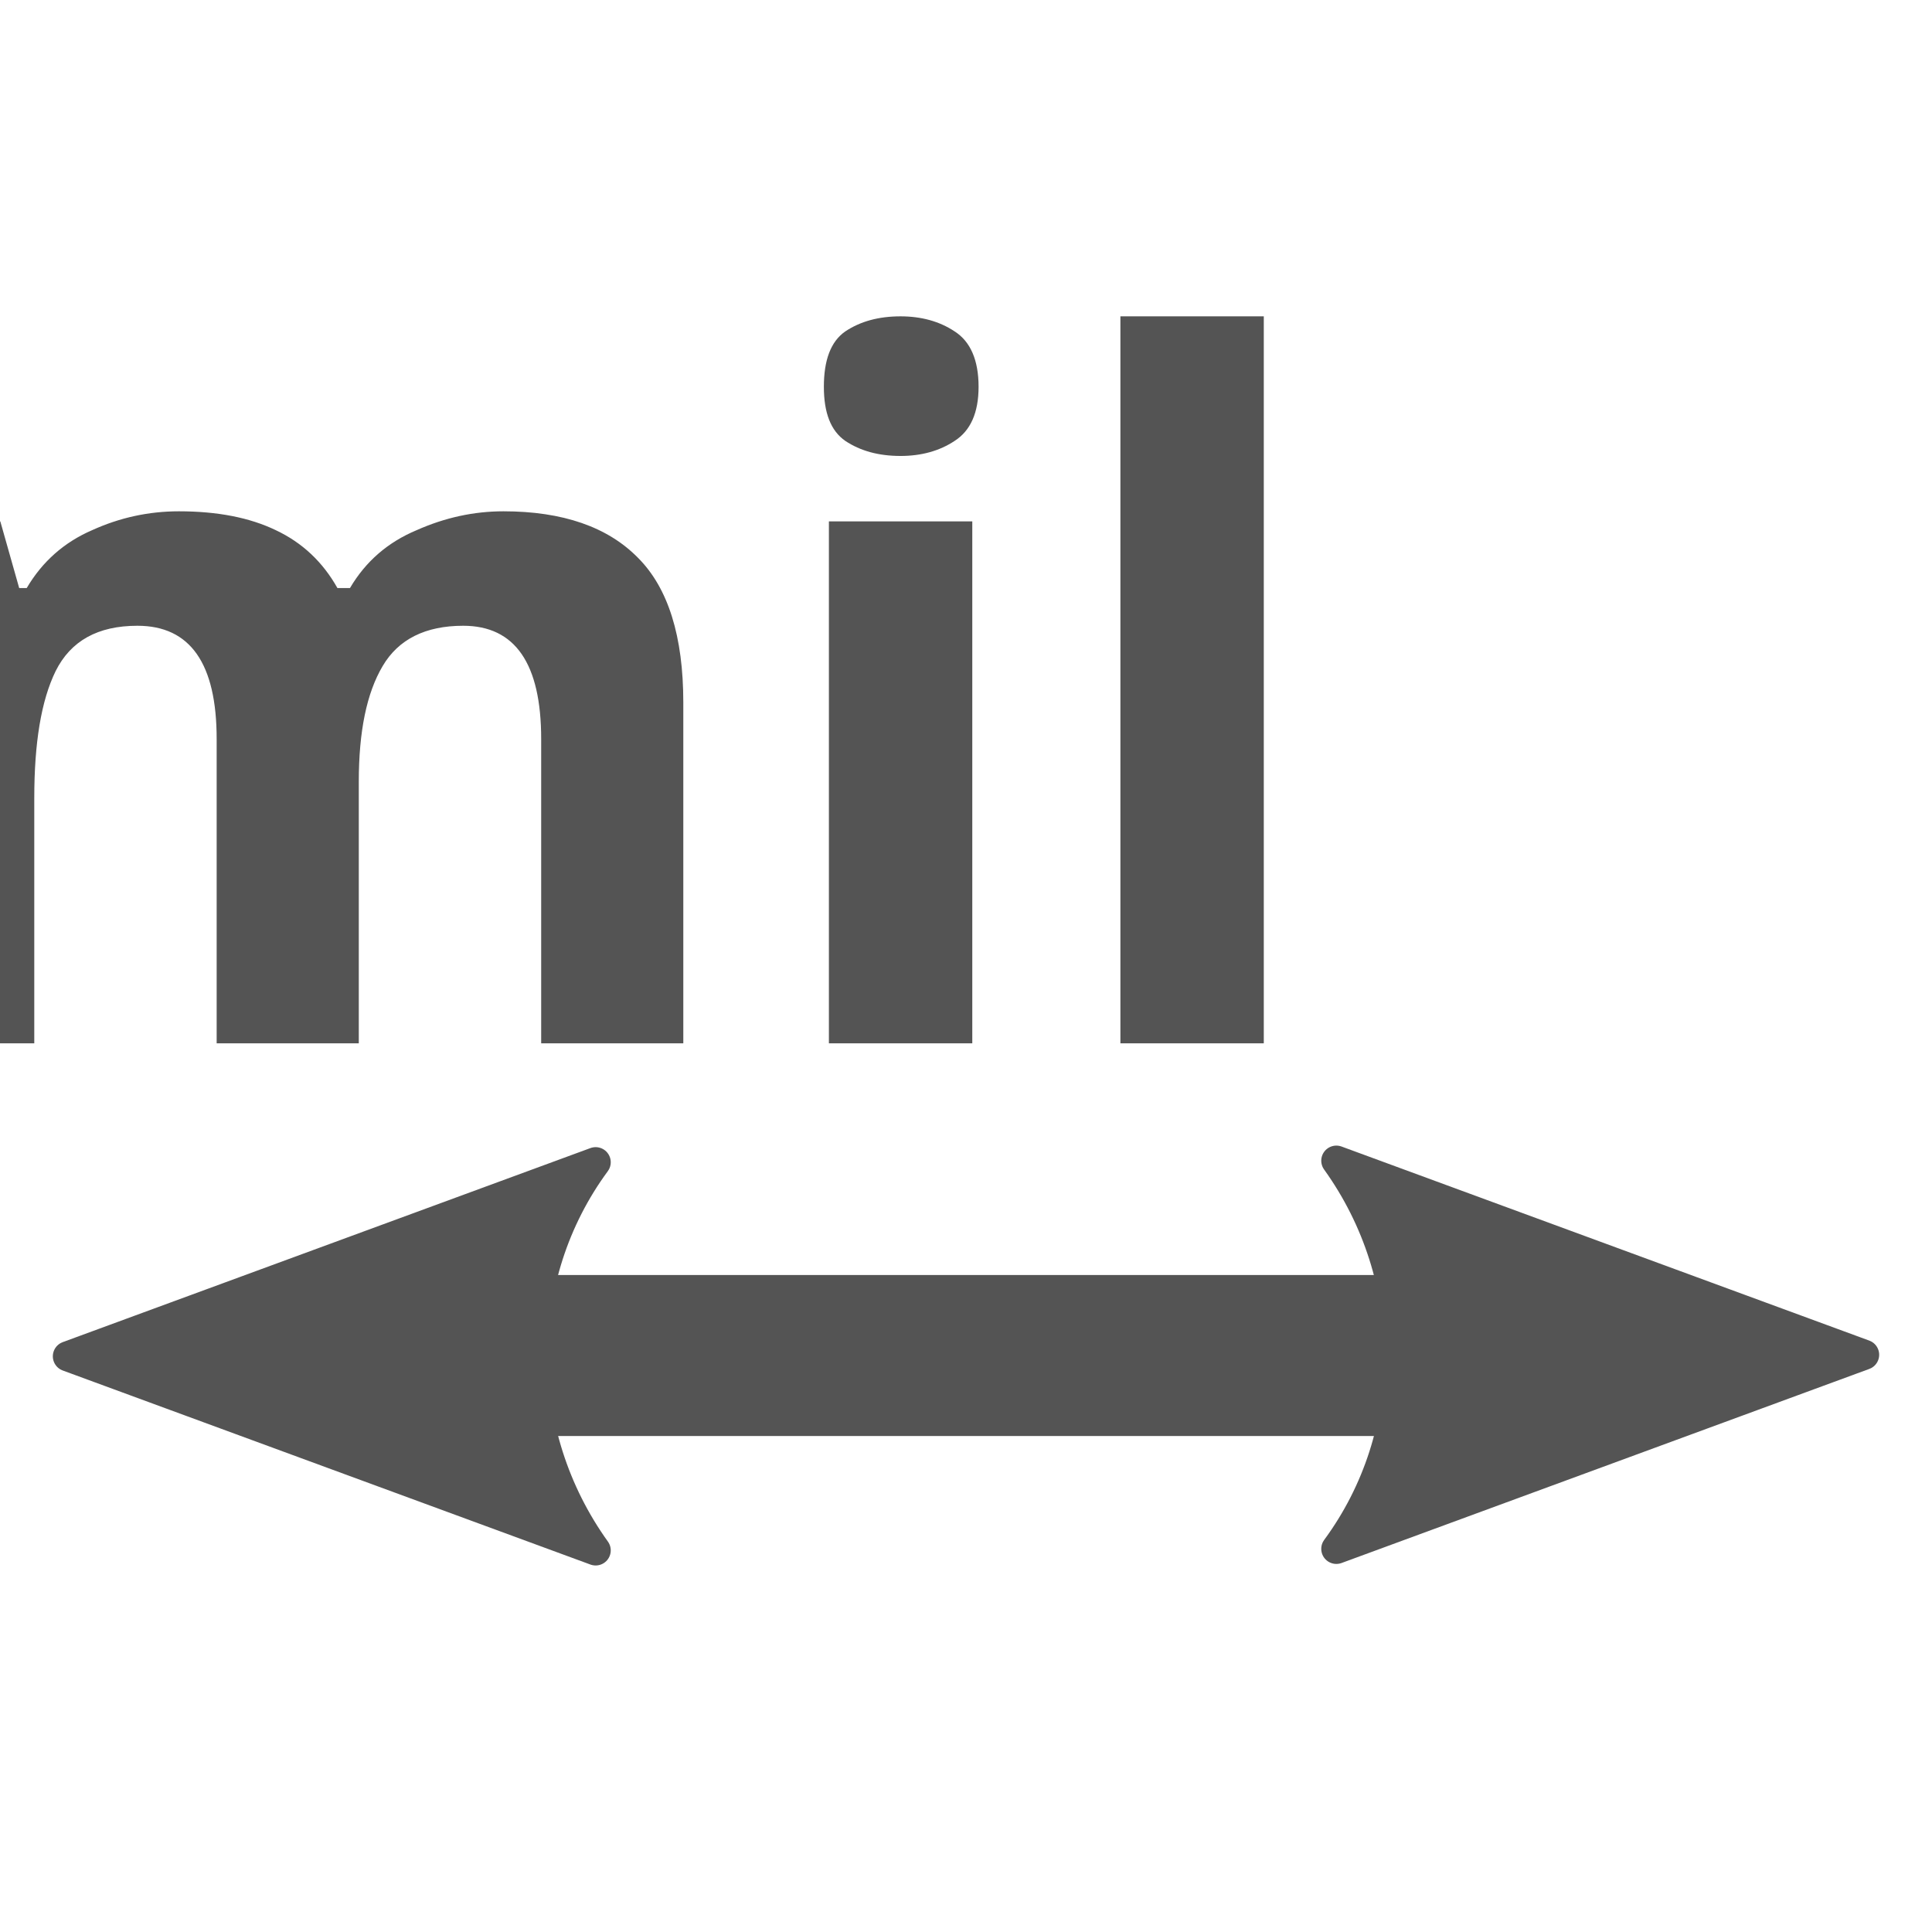
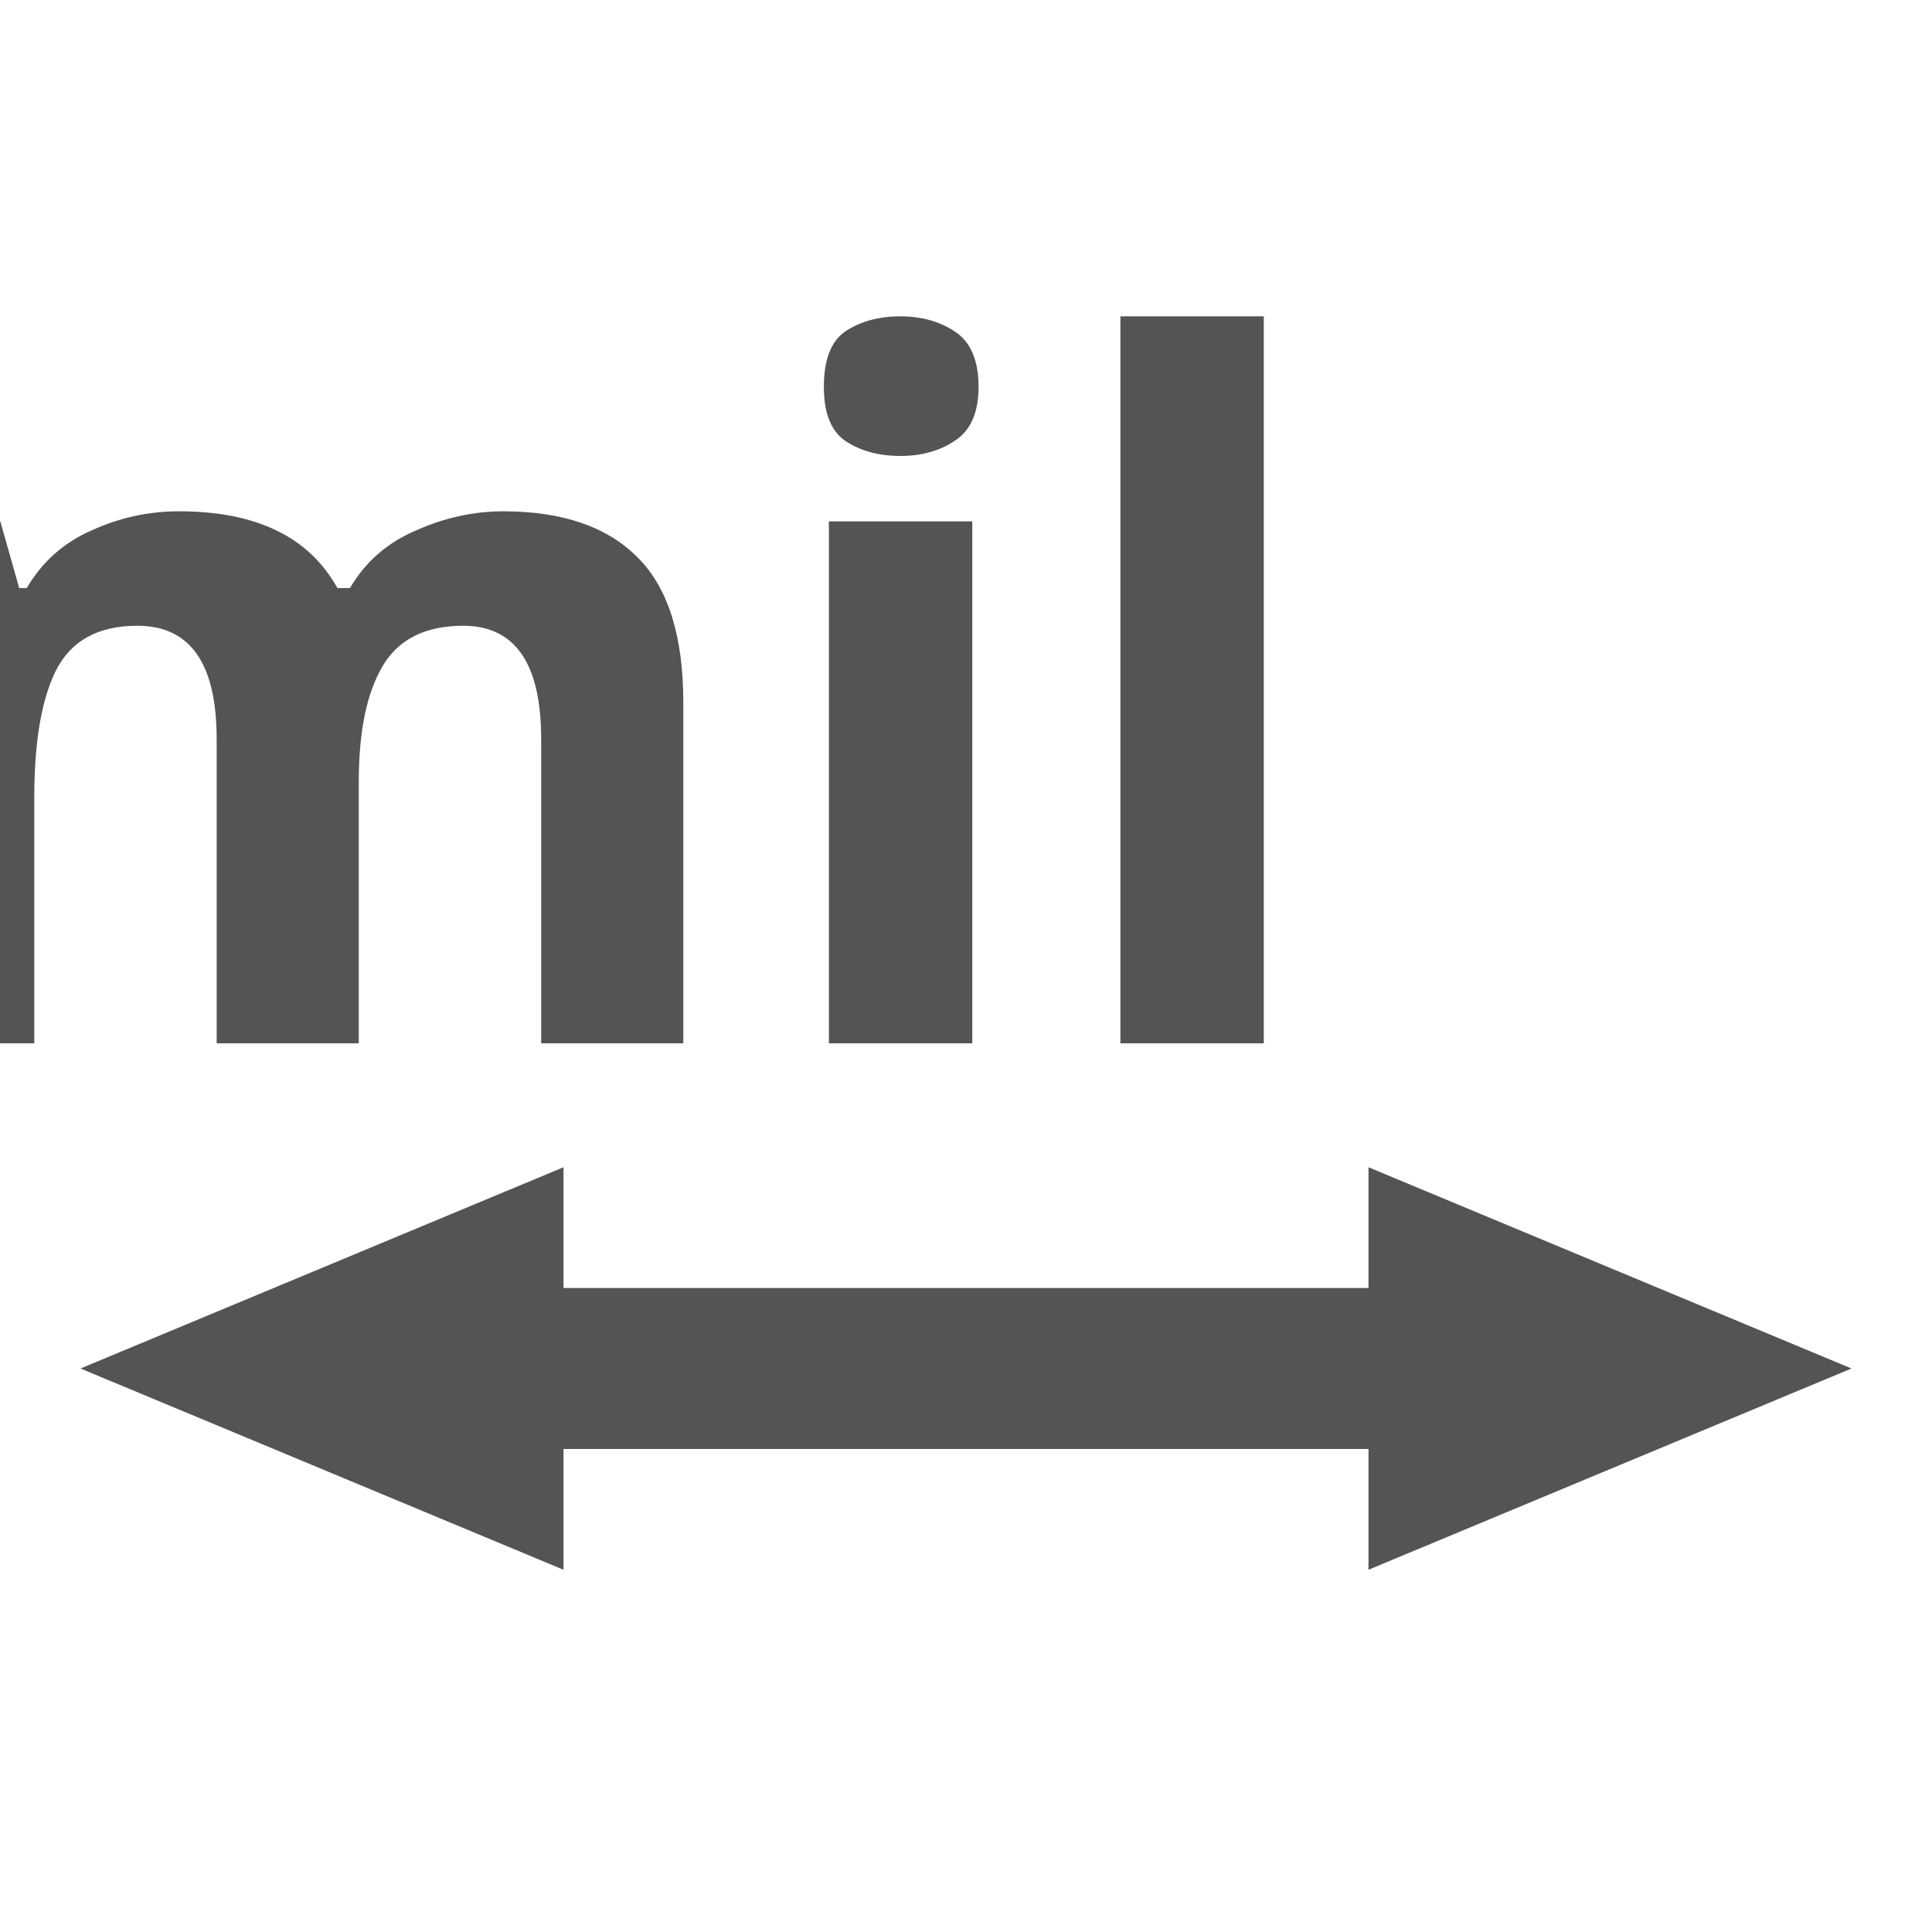
<svg xmlns="http://www.w3.org/2000/svg" id="Слой_1" data-name="Слой 1" viewBox="0 0 24 24" version="1.1">
  <defs id="defs5">
    <marker style="overflow:visible;" id="Arrow2Send" refX="0.0" refY="0.0" orient="auto">
      <path transform="scale(0.3) rotate(180) translate(-2.3,0)" d="M 8.719,4.034 L -2.207,0.016 L 8.719,-4.002 C 6.973,-1.63 6.983,1.616 8.719,4.034 z " style="fill-rule:evenodd;stroke-width:0.625;stroke-linejoin:round;stroke:#545454;stroke-opacity:1;fill:#545454;fill-opacity:1" id="path886" />
    </marker>
    <marker style="overflow:visible" id="Arrow2Sstart" refX="0.0" refY="0.0" orient="auto">
      <path transform="scale(0.3) translate(-2.3,0)" d="M 8.719,4.034 L -2.207,0.016 L 8.719,-4.002 C 6.973,-1.63 6.983,1.616 8.719,4.034 z " style="fill-rule:evenodd;stroke-width:0.625;stroke-linejoin:round;stroke:#545454;stroke-opacity:1;fill:#545454;fill-opacity:1" id="path883" />
    </marker>
    <marker style="overflow:visible" id="marker1233" refX="0.0" refY="0.0" orient="auto">
      <path transform="scale(0.2) translate(6,0)" style="fill-rule:evenodd;stroke:#545454;stroke-width:1pt;stroke-opacity:1;fill:#545454;fill-opacity:1" d="M 0.0,0.0 L 5.0,-5.0 L -12.5,0.0 L 5.0,5.0 L 0.0,0.0 z " id="path1231" />
    </marker>
    <marker style="overflow:visible" id="Arrow1Sstart" refX="0.0" refY="0.0" orient="auto">
      <path transform="scale(0.2) translate(6,0)" style="fill-rule:evenodd;stroke:#545454;stroke-width:1pt;stroke-opacity:1;fill:#545454;fill-opacity:1" d="M 0.0,0.0 L 5.0,-5.0 L -12.5,0.0 L 5.0,5.0 L 0.0,0.0 z " id="path865" />
    </marker>
    <marker style="overflow:visible;" id="Arrow1Send" refX="0.0" refY="0.0" orient="auto">
      <path transform="scale(0.2) rotate(180) translate(6,0)" style="fill-rule:evenodd;stroke:#545454;stroke-width:1pt;stroke-opacity:1;fill:#545454;fill-opacity:1" d="M 0.0,0.0 L 5.0,-5.0 L -12.5,0.0 L 5.0,5.0 L 0.0,0.0 z " id="path868" />
    </marker>
    <marker style="overflow:visible" id="TriangleInS" refX="0.0" refY="0.0" orient="auto">
      <path transform="scale(-0.2)" style="fill-rule:evenodd;stroke:#545454;stroke-width:1pt;stroke-opacity:1;fill:#545454;fill-opacity:1" d="M 5.77,0.0 L -2.88,5.0 L -2.88,-5.0 L 5.77,0.0 z " id="path992" />
    </marker>
    <marker style="overflow:visible" id="Arrow1Mstart" refX="0.0" refY="0.0" orient="auto">
      <path transform="scale(0.4) translate(10,0)" style="fill-rule:evenodd;stroke:#545454;stroke-width:1pt;stroke-opacity:1;fill:#545454;fill-opacity:1" d="M 0.0,0.0 L 5.0,-5.0 L -12.5,0.0 L 5.0,5.0 L 0.0,0.0 z " id="path859" />
    </marker>
    <style id="style3">.cls-1{fill:none;stroke:#545454;stroke-linecap:round;stroke-linejoin:round;}.cls-2{fill:#545454;}</style>
  </defs>
  <text xml:space="preserve" style="font-size:11.867px;line-height:1.25;font-family:'Noto Sans';-inkscape-font-specification:'Noto Sans';letter-spacing:0px;word-spacing:0px;opacity:1" x="11.798" y="12.964" id="text849">
    <tspan id="tspan847" x="11.798" y="12.964" style="font-style:normal;font-variant:normal;font-weight:600;font-stretch:normal;font-size:11.867px;font-family:'Noto Sans';-inkscape-font-specification:'Noto Sans Semi-Bold';text-align:center;text-anchor:middle;fill:#545454;fill-opacity:1">mil</tspan>
  </text>
-   <line class="cls-1" x1="20.452" y1="16.839" x2="3.548" y2="16.839" id="line9" style="stroke-width:2;stroke-miterlimit:4;stroke-dasharray:none;marker-start:url(#Arrow2Sstart);marker-end:url(#Arrow2Send)" />
+   <path style="fill:#545454;fill-opacity:1;stroke:none;stroke-width:1px;stroke-linecap:butt;stroke-linejoin:miter;stroke-opacity:1" d="m 1,17 6,-2.5 v 5 L 1,17" id="path911" />
+   <path style="fill:#545454;fill-opacity:1;stroke:none;stroke-width:1px;stroke-linecap:butt;stroke-linejoin:miter;stroke-opacity:1" d="m 23,17 -6,-2.5 v 5 L 23,17" id="path911-5" />
+   <path style="fill:none;stroke:#545454;stroke-width:2;stroke-linecap:butt;stroke-linejoin:miter;stroke-miterlimit:4;stroke-dasharray:none;stroke-opacity:1" d="M 18,17 H 6" id="path928" />
</svg>
